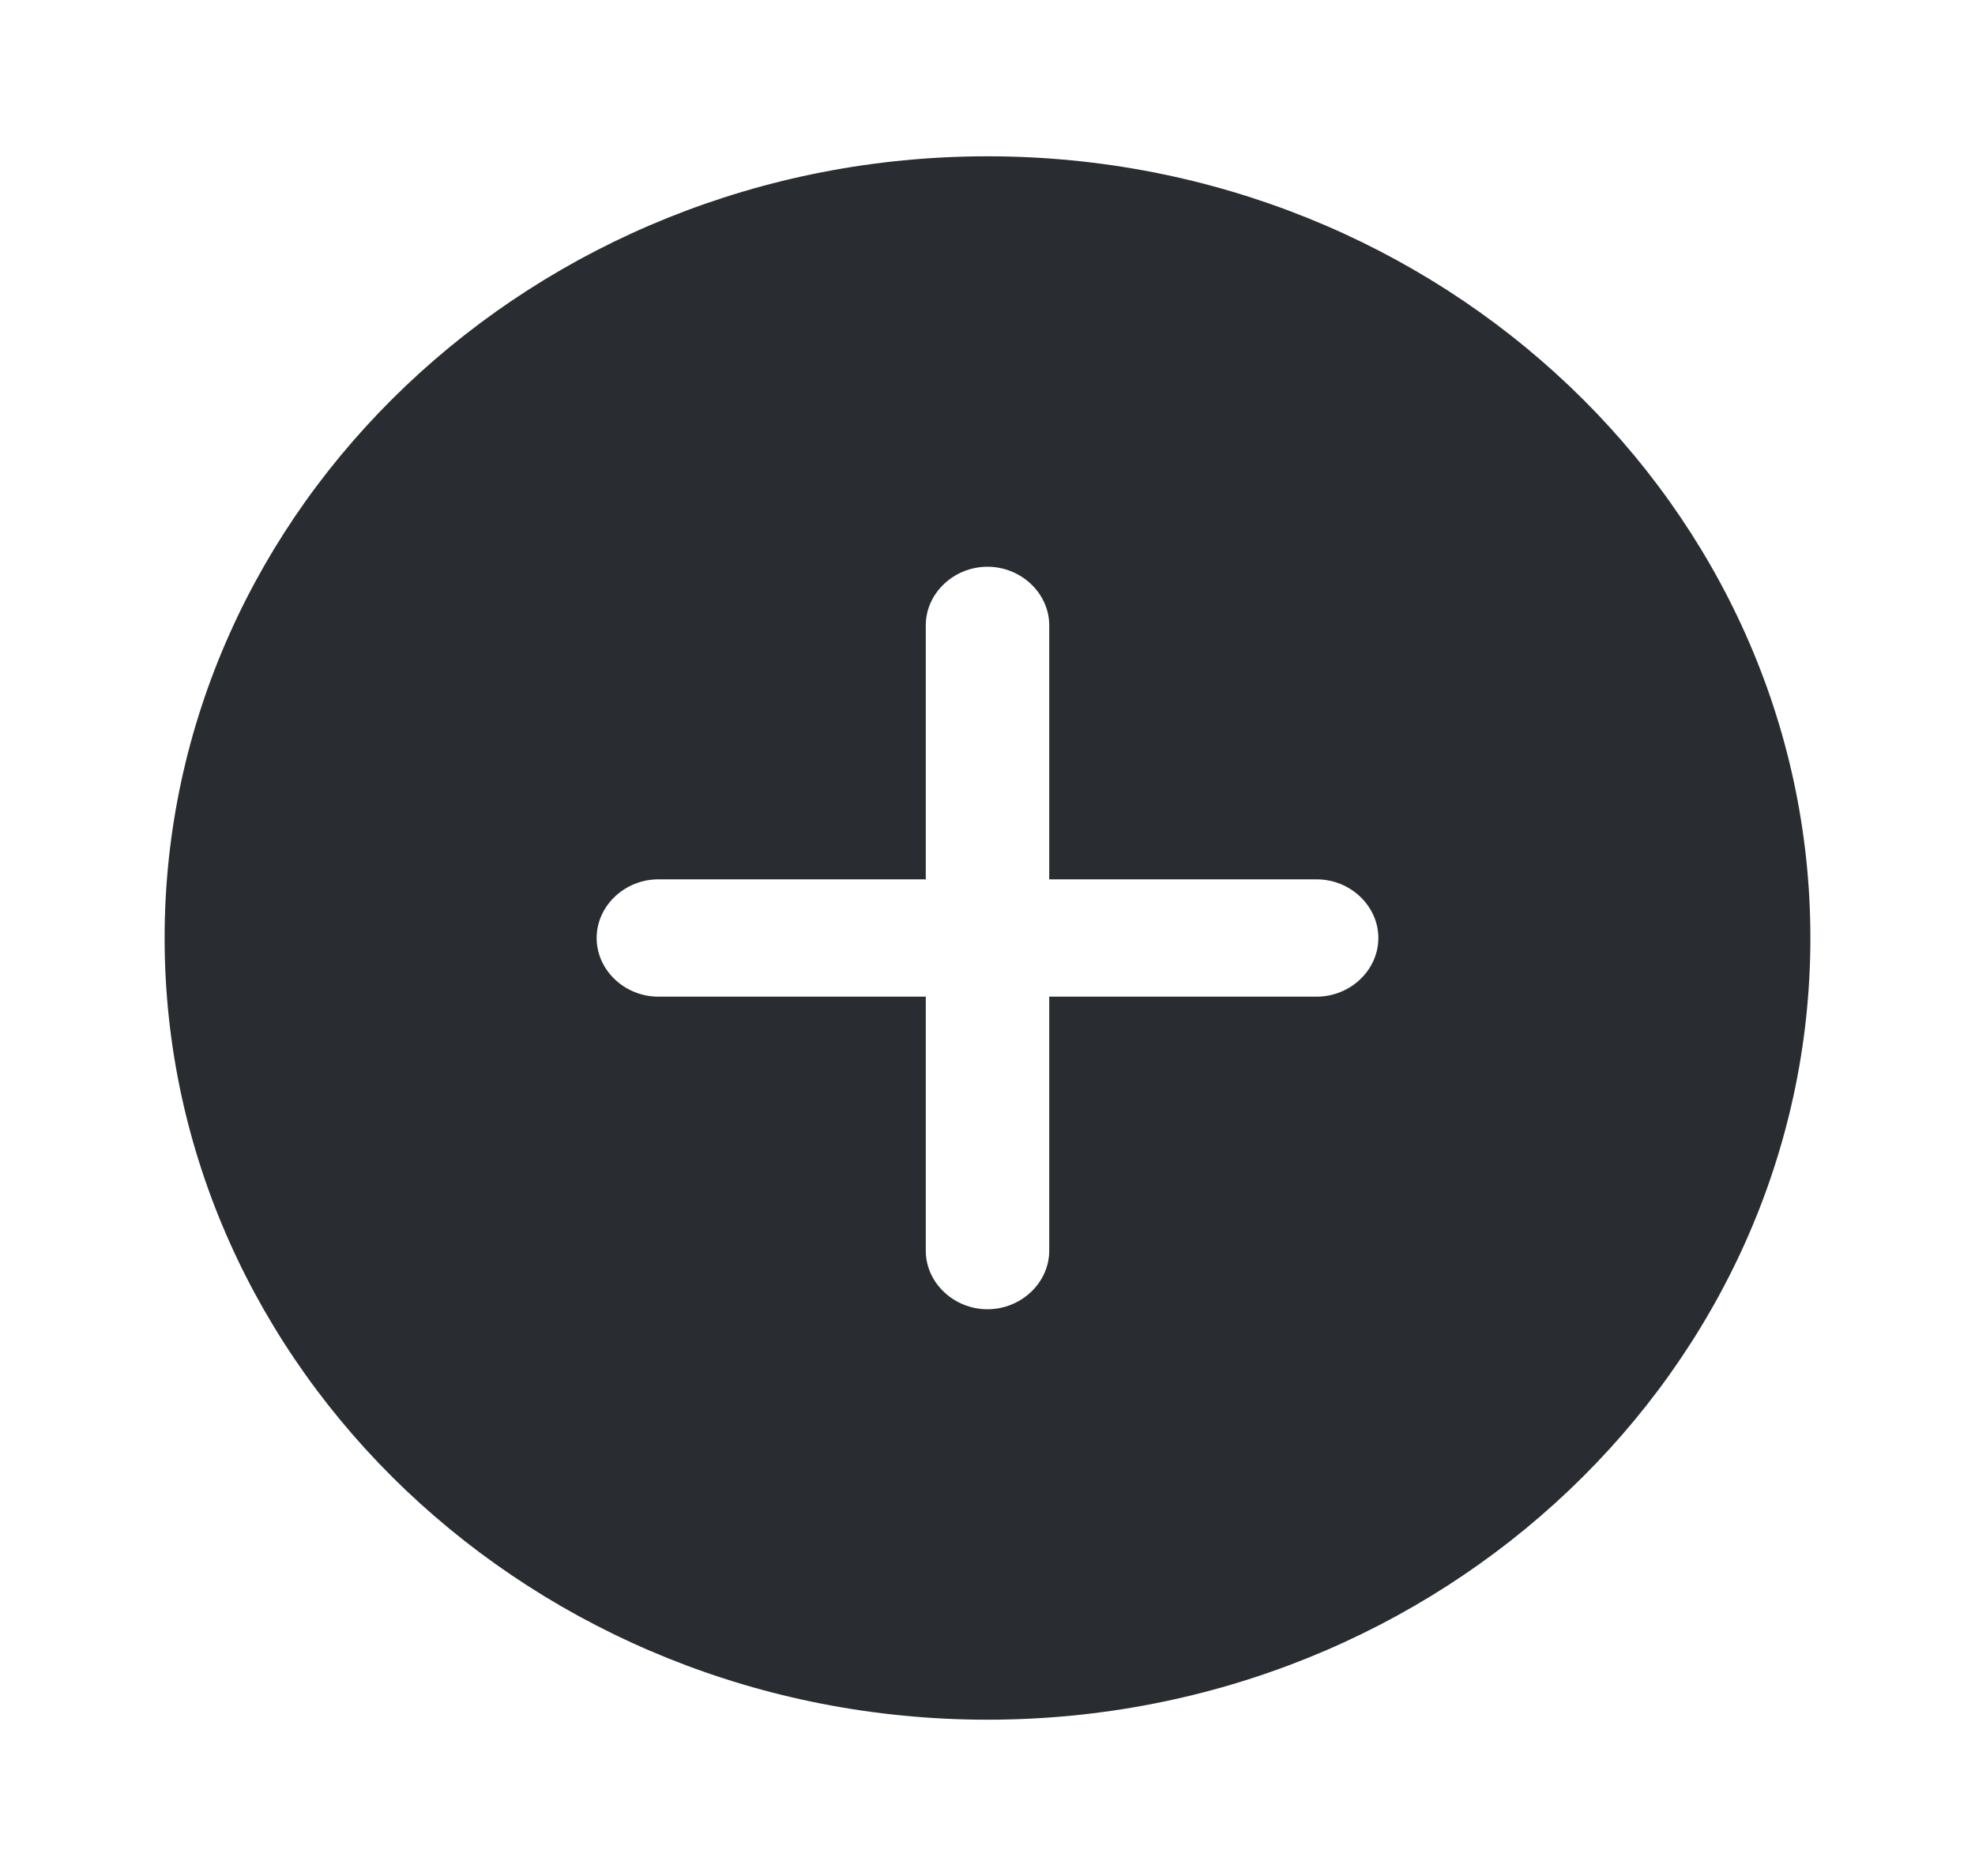
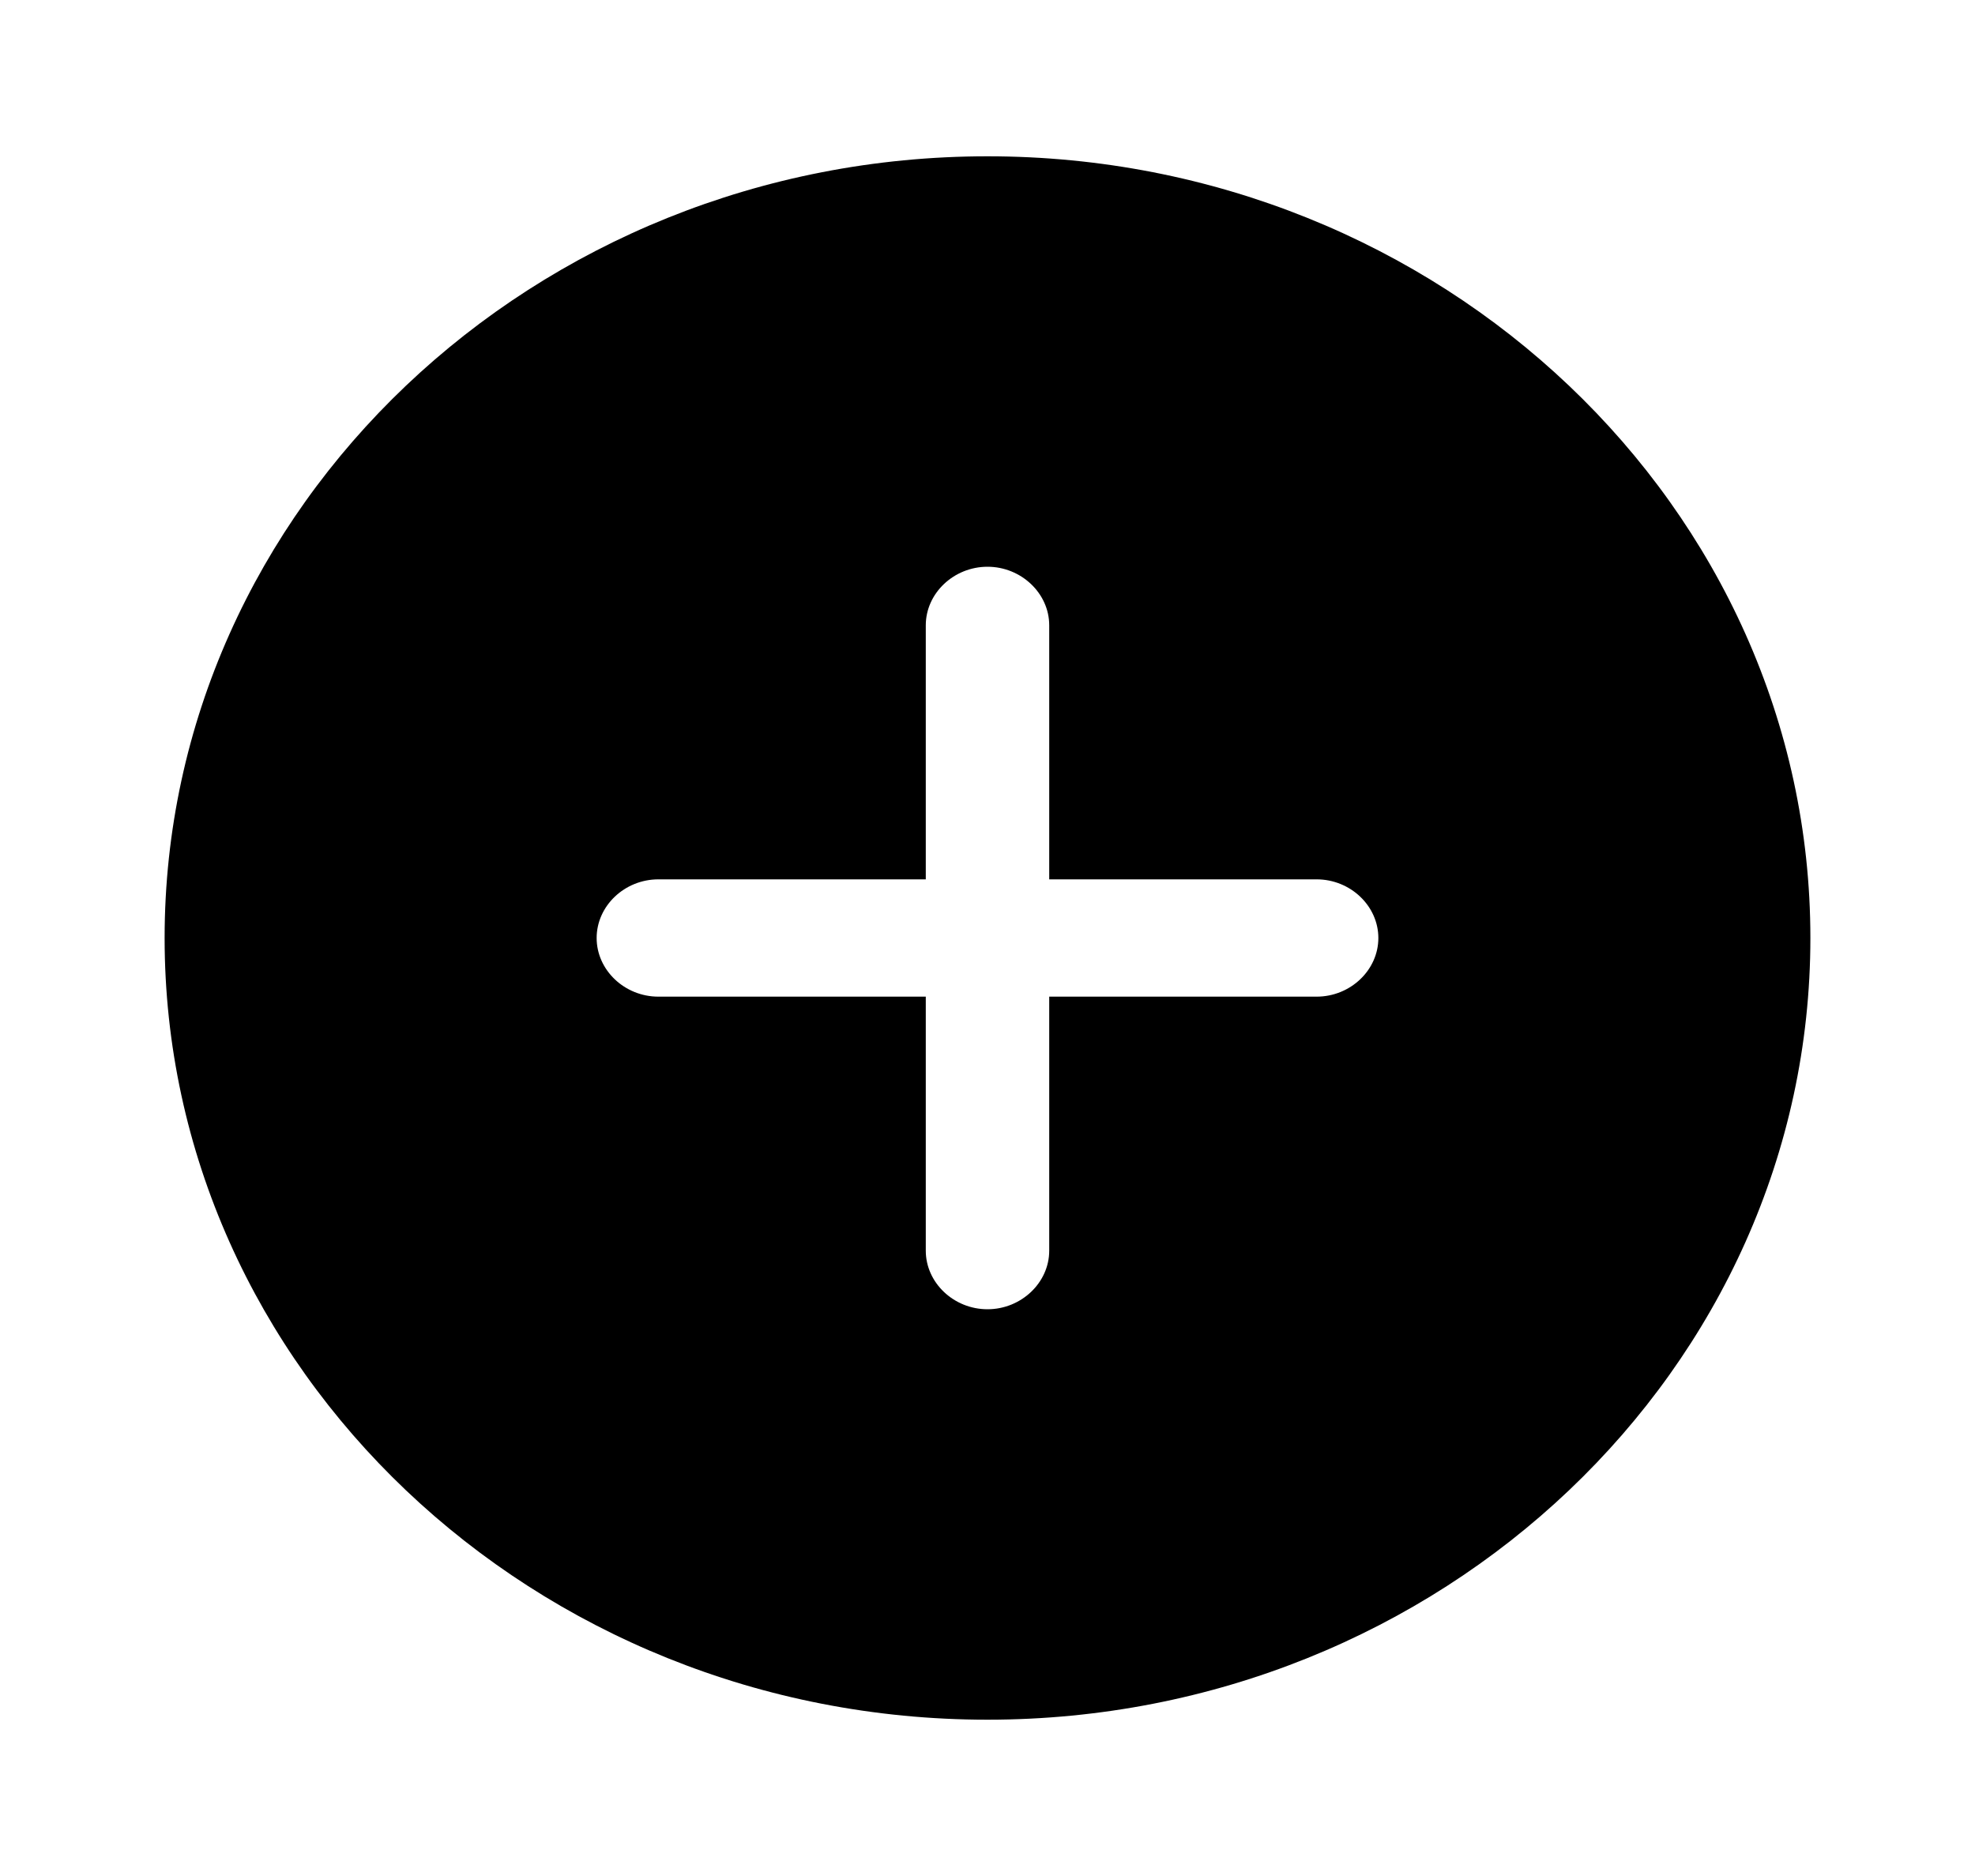
<svg xmlns="http://www.w3.org/2000/svg" class="w-full h-full" viewBox="0 0 20 19" fill="none">
  <g id="vuesax/bold/add-circle">
    <g id="add-circle">
-       <path id="Vector" d="M10 1.583C5.408 1.583 1.667 5.138 1.667 9.5C1.667 13.862 5.408 17.417 10 17.417C14.591 17.417 18.333 13.862 18.333 9.5C18.333 5.138 14.591 1.583 10 1.583ZM13.333 10.094H10.625V12.667C10.625 12.991 10.341 13.26 10 13.26C9.658 13.26 9.375 12.991 9.375 12.667V10.094H6.667C6.325 10.094 6.042 9.825 6.042 9.5C6.042 9.175 6.325 8.906 6.667 8.906H9.375V6.333C9.375 6.009 9.658 5.74 10 5.74C10.341 5.74 10.625 6.009 10.625 6.333V8.906H13.333C13.675 8.906 13.958 9.175 13.958 9.5C13.958 9.825 13.675 10.094 13.333 10.094Z" fill="#292D32" />
+       <path id="Vector" d="M10 1.583C5.408 1.583 1.667 5.138 1.667 9.5C1.667 13.862 5.408 17.417 10 17.417C14.591 17.417 18.333 13.862 18.333 9.5C18.333 5.138 14.591 1.583 10 1.583ZM13.333 10.094H10.625V12.667C10.625 12.991 10.341 13.26 10 13.26C9.658 13.26 9.375 12.991 9.375 12.667V10.094H6.667C6.325 10.094 6.042 9.825 6.042 9.5C6.042 9.175 6.325 8.906 6.667 8.906H9.375V6.333C9.375 6.009 9.658 5.74 10 5.74C10.341 5.74 10.625 6.009 10.625 6.333V8.906H13.333C13.675 8.906 13.958 9.175 13.958 9.5C13.958 9.825 13.675 10.094 13.333 10.094Z" fill="currentColor" />
    </g>
  </g>
</svg>
